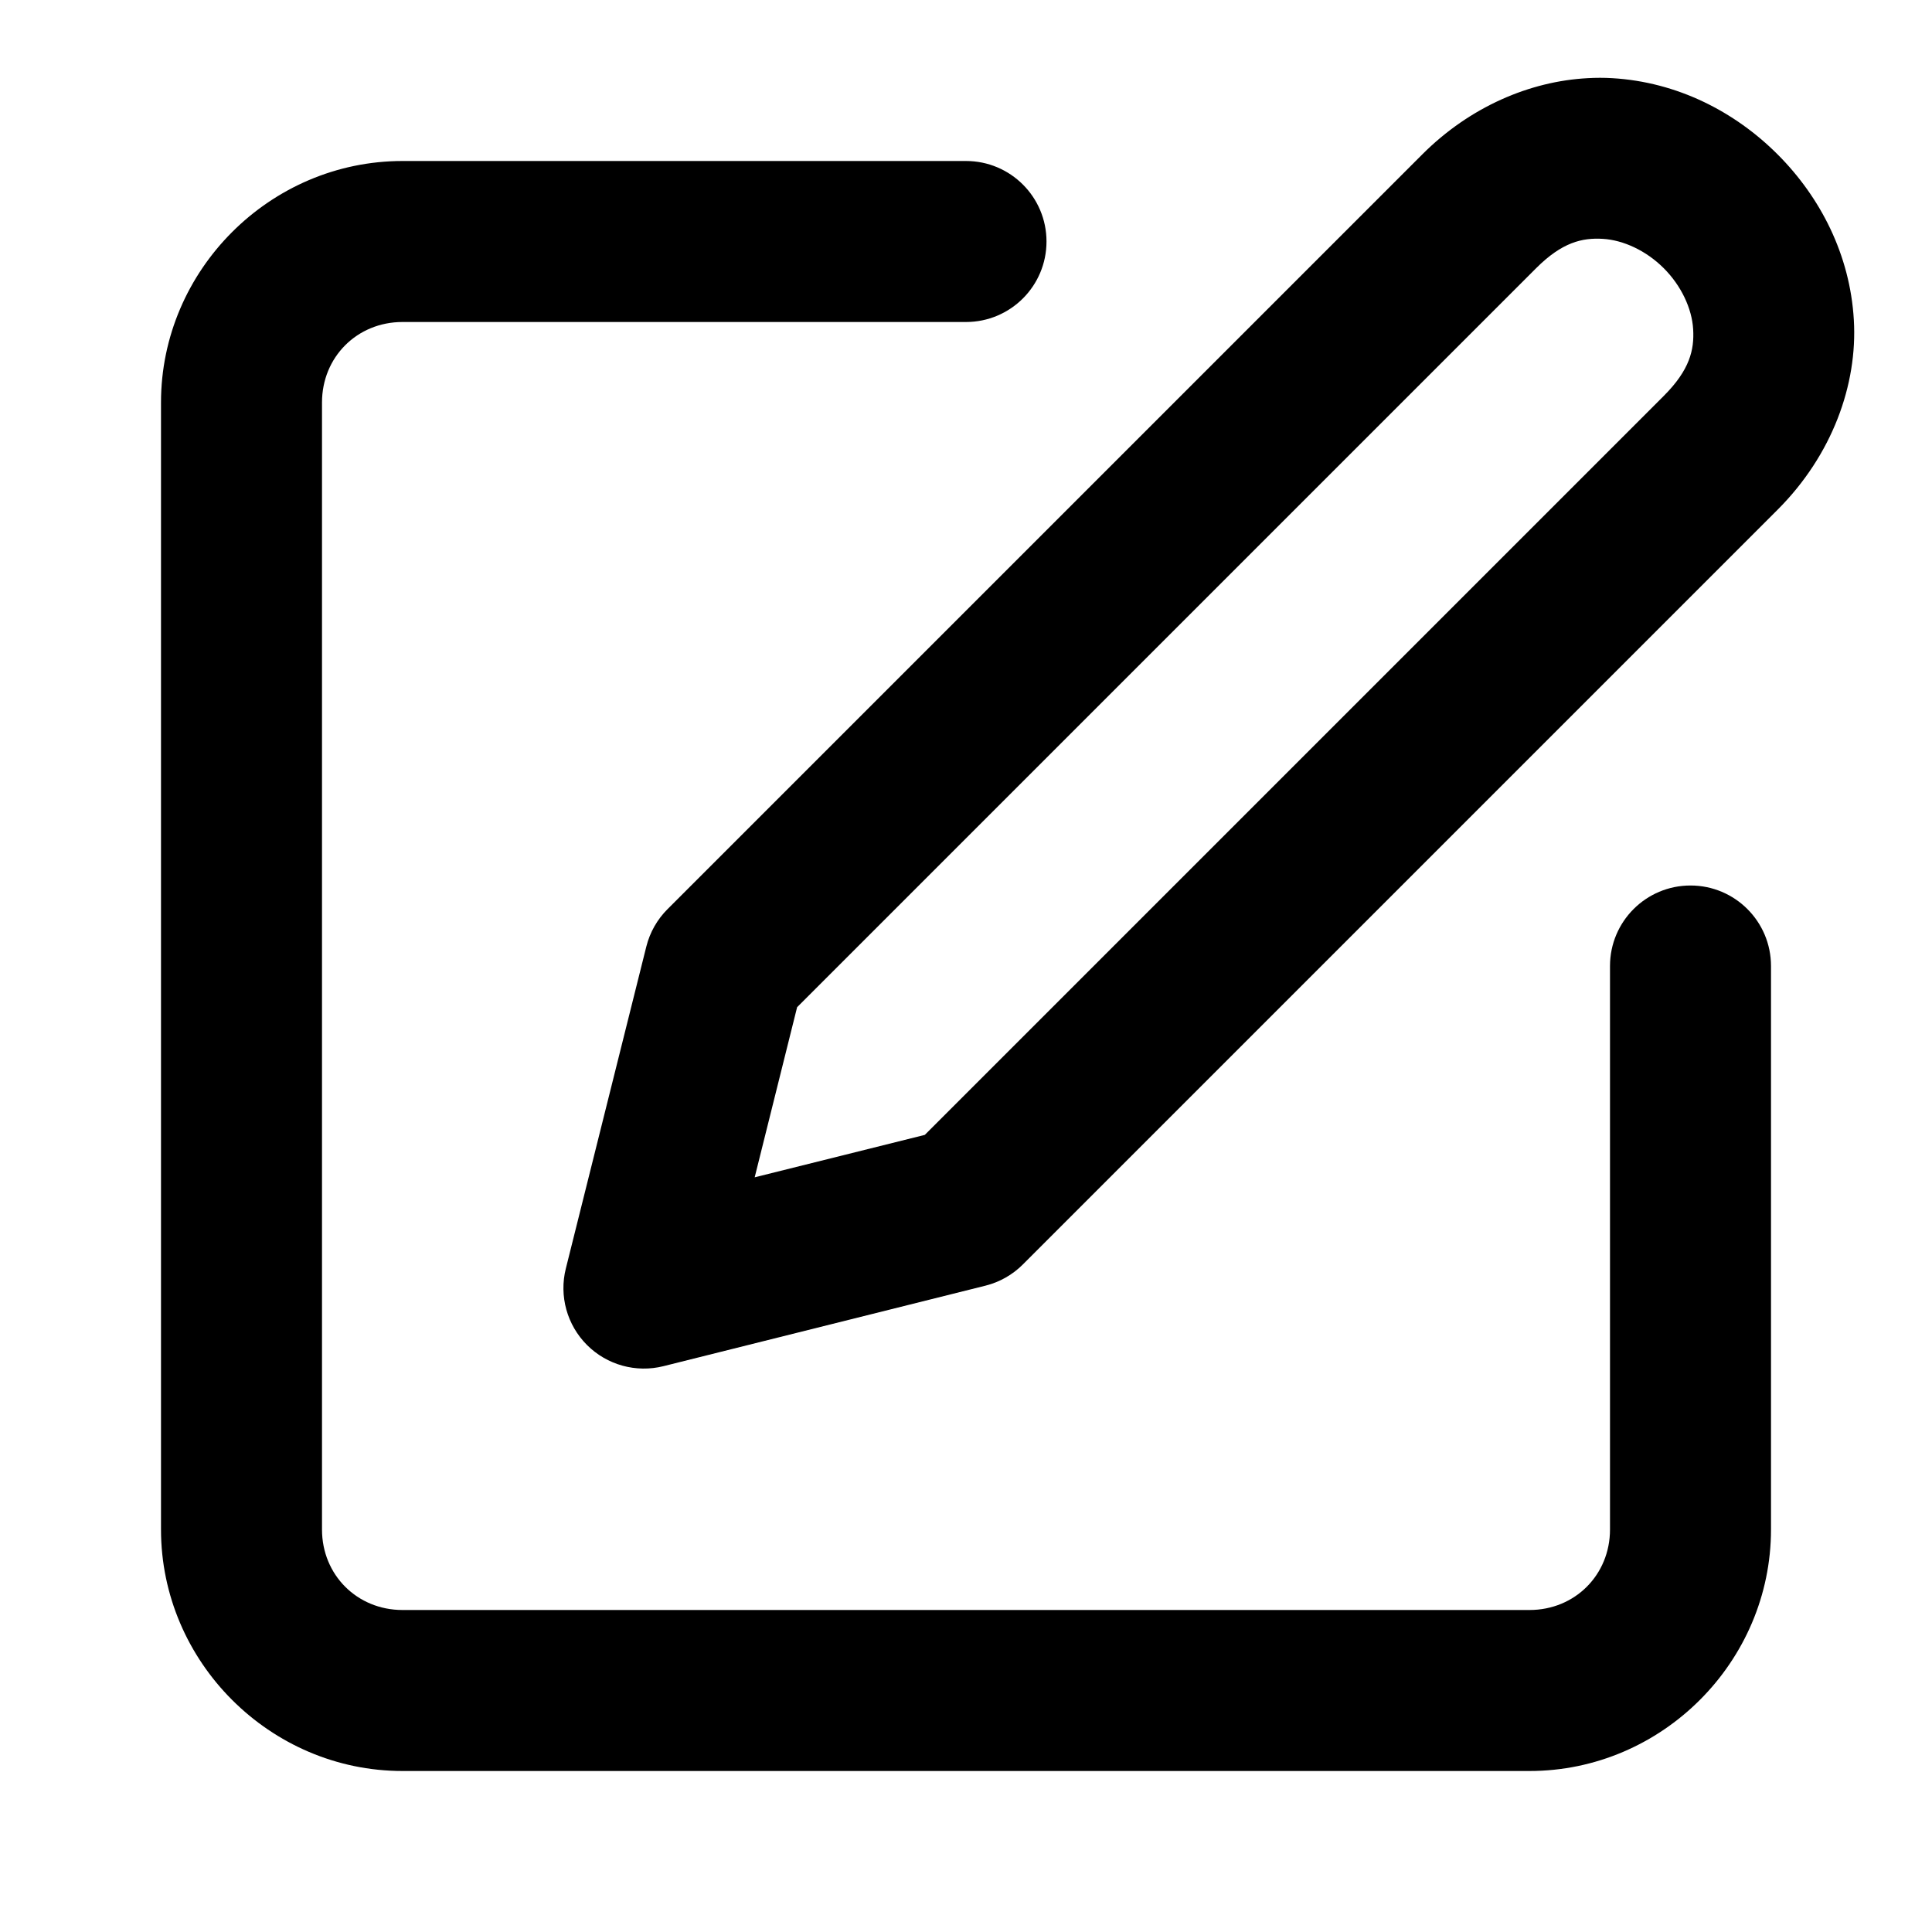
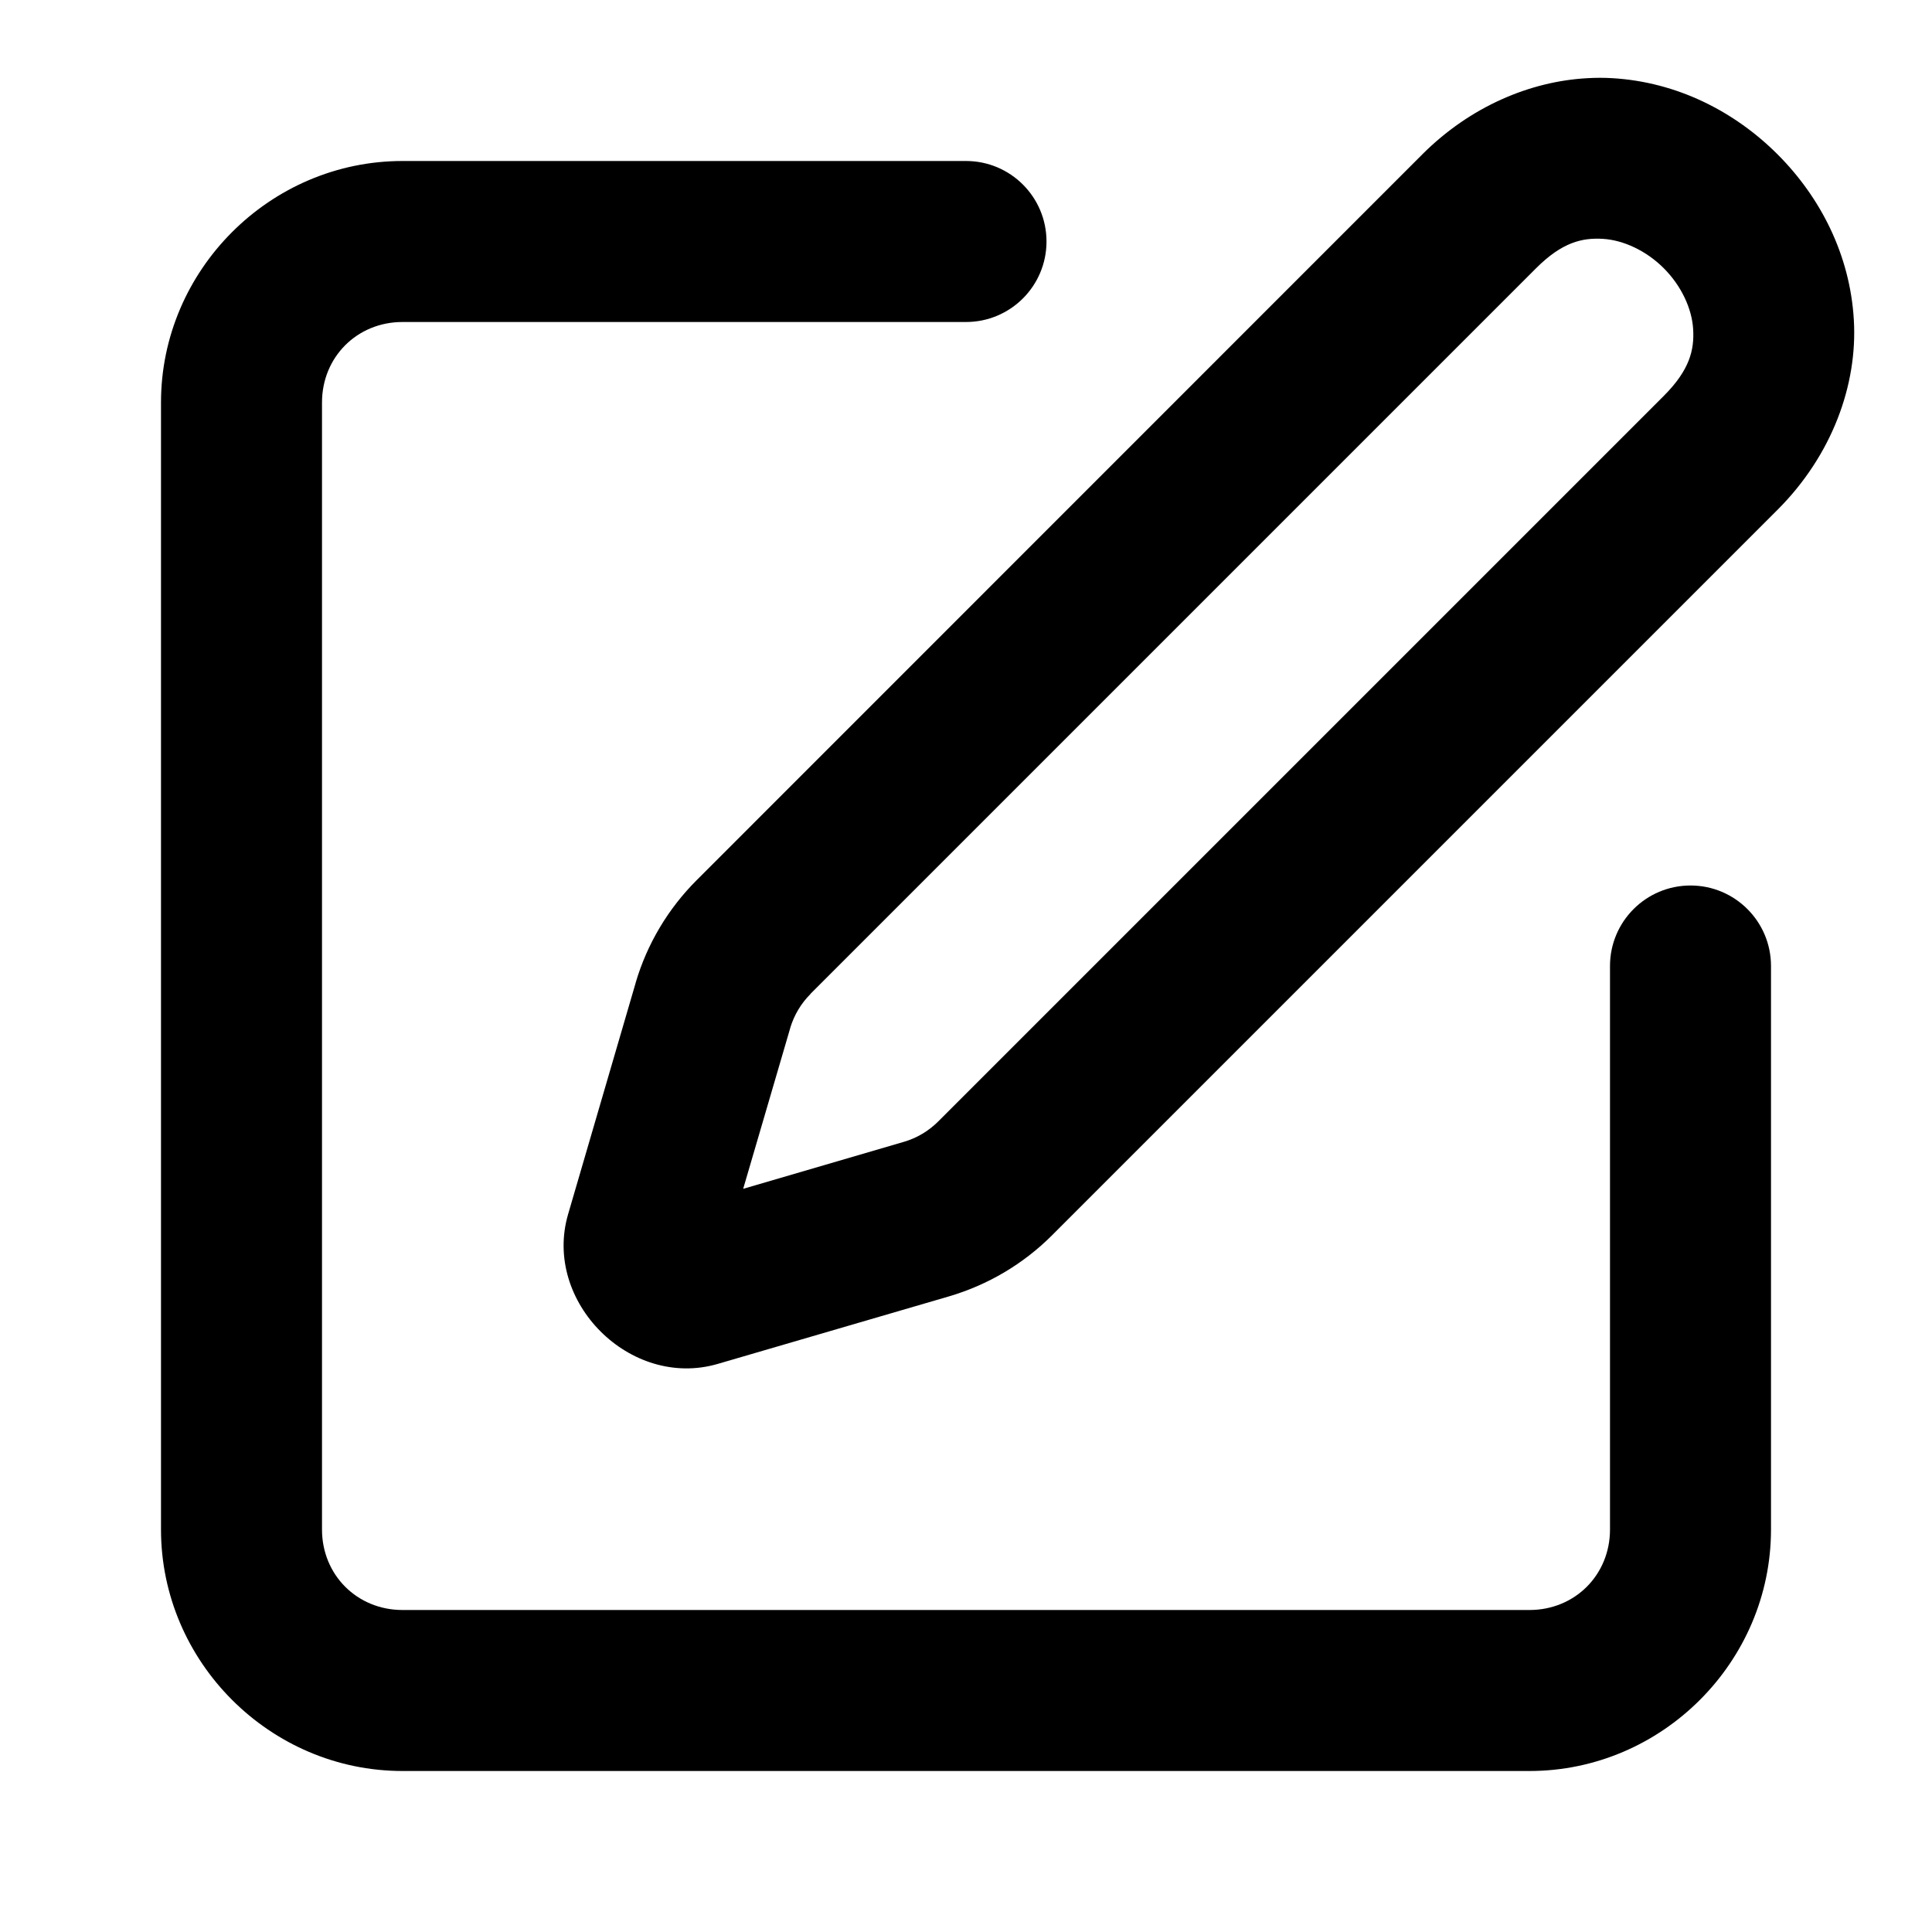
<svg xmlns="http://www.w3.org/2000/svg" width="24" height="24" viewBox="0 0 24 24" fill="currentColor" tags="pencil,change,create,draw,sketch,draft,writer,writing,biro,ink,marker,felt tip,stationery,artist" categories="text">
-   <path d="M 19.723 0.971 C 19.005 1.009 18.26 1.326 17.668 1.918 L 8.293 11.293 A 1 1 0 0 0 8.029 11.758 L 7.029 15.758 A 1 1 0 0 0 8.242 16.971 L 12.242 15.971 A 1 1 0 0 0 12.707 15.707 L 22.082 6.332 C 22.759 5.655 23.077 4.779 23.029 3.973 C 22.982 3.166 22.614 2.45 22.082 1.918 C 21.55 1.386 20.834 1.018 20.027 0.971 C 19.927 0.965 19.825 0.965 19.723 0.971 z M 5 2 C 3.355 2 2 3.355 2 5 L 2 19 C 2 20.645 3.355 22 5 22 L 19 22 C 20.645 22 22 20.645 22 19 L 22 12 A 1 1 0 0 0 21 11 A 1 1 0 0 0 20 12 L 20 19 C 20 19.564 19.564 20 19 20 L 5 20 C 4.436 20 4 19.564 4 19 L 4 5 C 4 4.436 4.436 4 5 4 L 12 4 A 1 1 0 0 0 13 3 A 1 1 0 0 0 12 2 L 5 2 z M 19.91 2.967 C 20.166 2.982 20.45 3.114 20.668 3.332 C 20.886 3.55 21.018 3.834 21.033 4.09 C 21.048 4.346 20.991 4.595 20.668 4.918 L 11.488 14.098 L 9.375 14.625 L 9.902 12.512 L 19.082 3.332 C 19.405 3.009 19.654 2.952 19.91 2.967 z " />
+   <path d="M 19.723 0.971 C 19.005 1.009 18.26 1.326 17.668 1.918 L 8.656 10.932 C 8.3 11.287 8.038 11.726 7.896 12.209 A 1 1 0 0 0 7.896 12.211 L 7.057 15.084 C 6.74 16.17 7.83 17.26 8.916 16.943 L 11.789 16.104 C 12.272 15.962 12.712 15.702 13.068 15.346 L 22.082 6.332 C 22.759 5.655 23.077 4.779 23.029 3.973 C 22.982 3.166 22.614 2.45 22.082 1.918 C 21.55 1.386 20.834 1.018 20.027 0.971 C 19.927 0.965 19.825 0.965 19.723 0.971 z M 5 2 C 3.355 2 2 3.355 2 5 L 2 19 C 2 20.645 3.355 22 5 22 L 19 22 C 20.645 22 22 20.645 22 19 L 22 12 A 1 1 0 0 0 21 11 A 1 1 0 0 0 20 12 L 20 19 C 20 19.564 19.564 20 19 20 L 5 20 C 4.436 20 4 19.564 4 19 L 4 5 C 4 4.436 4.436 4 5 4 L 12 4 A 1 1 0 0 0 13 3 A 1 1 0 0 0 12 2 L 5 2 z M 19.91 2.967 C 20.166 2.982 20.45 3.114 20.668 3.332 C 20.886 3.55 21.018 3.834 21.033 4.09 C 21.048 4.346 20.991 4.595 20.668 4.918 L 11.654 13.932 C 11.536 14.05 11.39 14.137 11.229 14.184 L 9.232 14.768 L 9.816 12.773 L 9.816 12.771 C 9.864 12.611 9.95 12.466 10.068 12.348 A 1 1 0 0 0 10.068 12.346 L 19.082 3.332 C 19.405 3.009 19.654 2.952 19.91 2.967 z " />
</svg>
